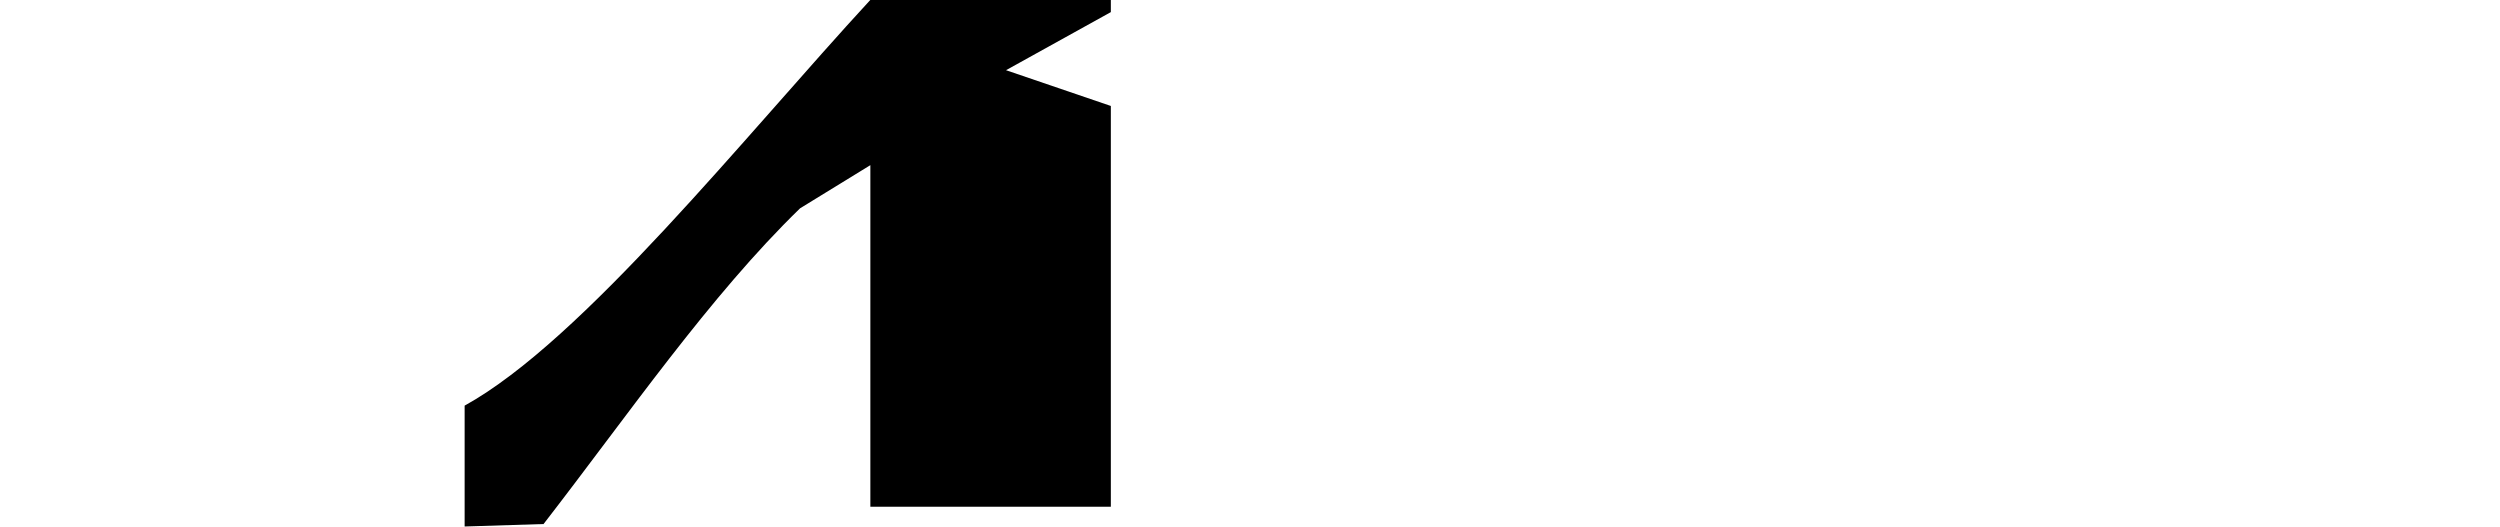
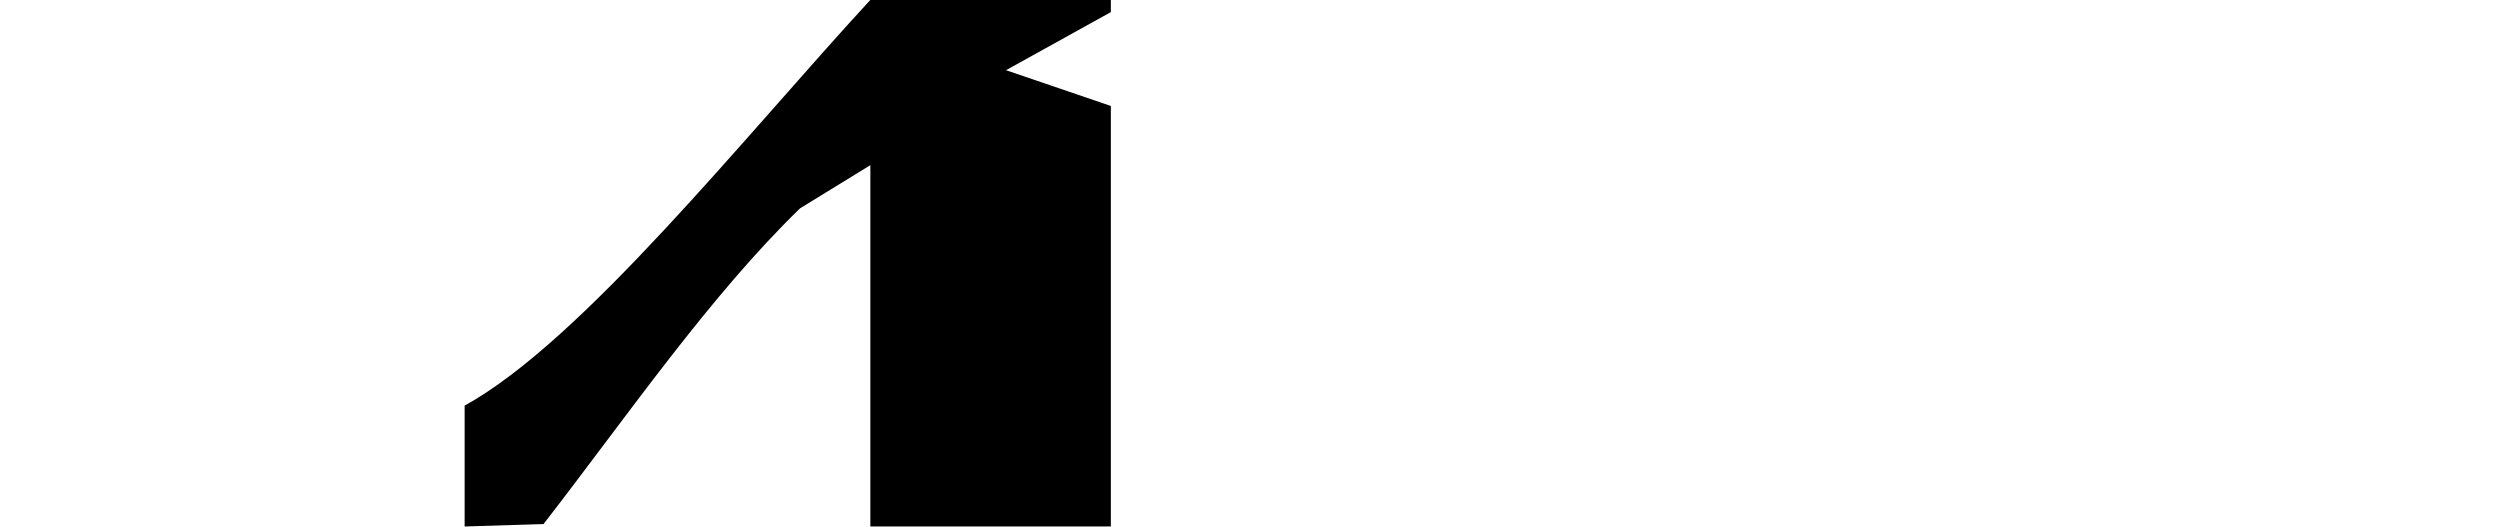
<svg xmlns="http://www.w3.org/2000/svg" width="2048" height="431.3" id="svg9643" version="1.1">
-   <defs id="defs9645" />
+   <defs id="defs9645">
+     </defs>
  <g id="layer1" transform="translate(0,-621.0622)">
-     <path style="fill:#000000;fill-opacity:1;stroke:none" d="m 713,620.983 197,0 0,10 -85.872,47.584 85.872,29.297 0,328.333 -197,0 0,-279.841 -57.585,35.359 C 581.299,863.674 514.45,961.066 445.282,1050.342 l -64.656,2.021 0,-99.005 C 477.233,900.068 610.383,732.237 713,620.983 z" id="path9630" />
+     <path style="fill:#000000;fill-opacity:1;stroke:none" d="m 713,620.983 197,0 0,10 -85.872,47.584 85.872,29.297 0,344.497 -197,0 0,-296.005 -57.585,35.359 C 581.299,863.674 514.45,961.066 445.282,1050.342 l -64.656,2.021 0,-99.005 C 477.233,900.068 610.383,732.237 713,620.983 z" id="path9630" />
  </g>
</svg>
